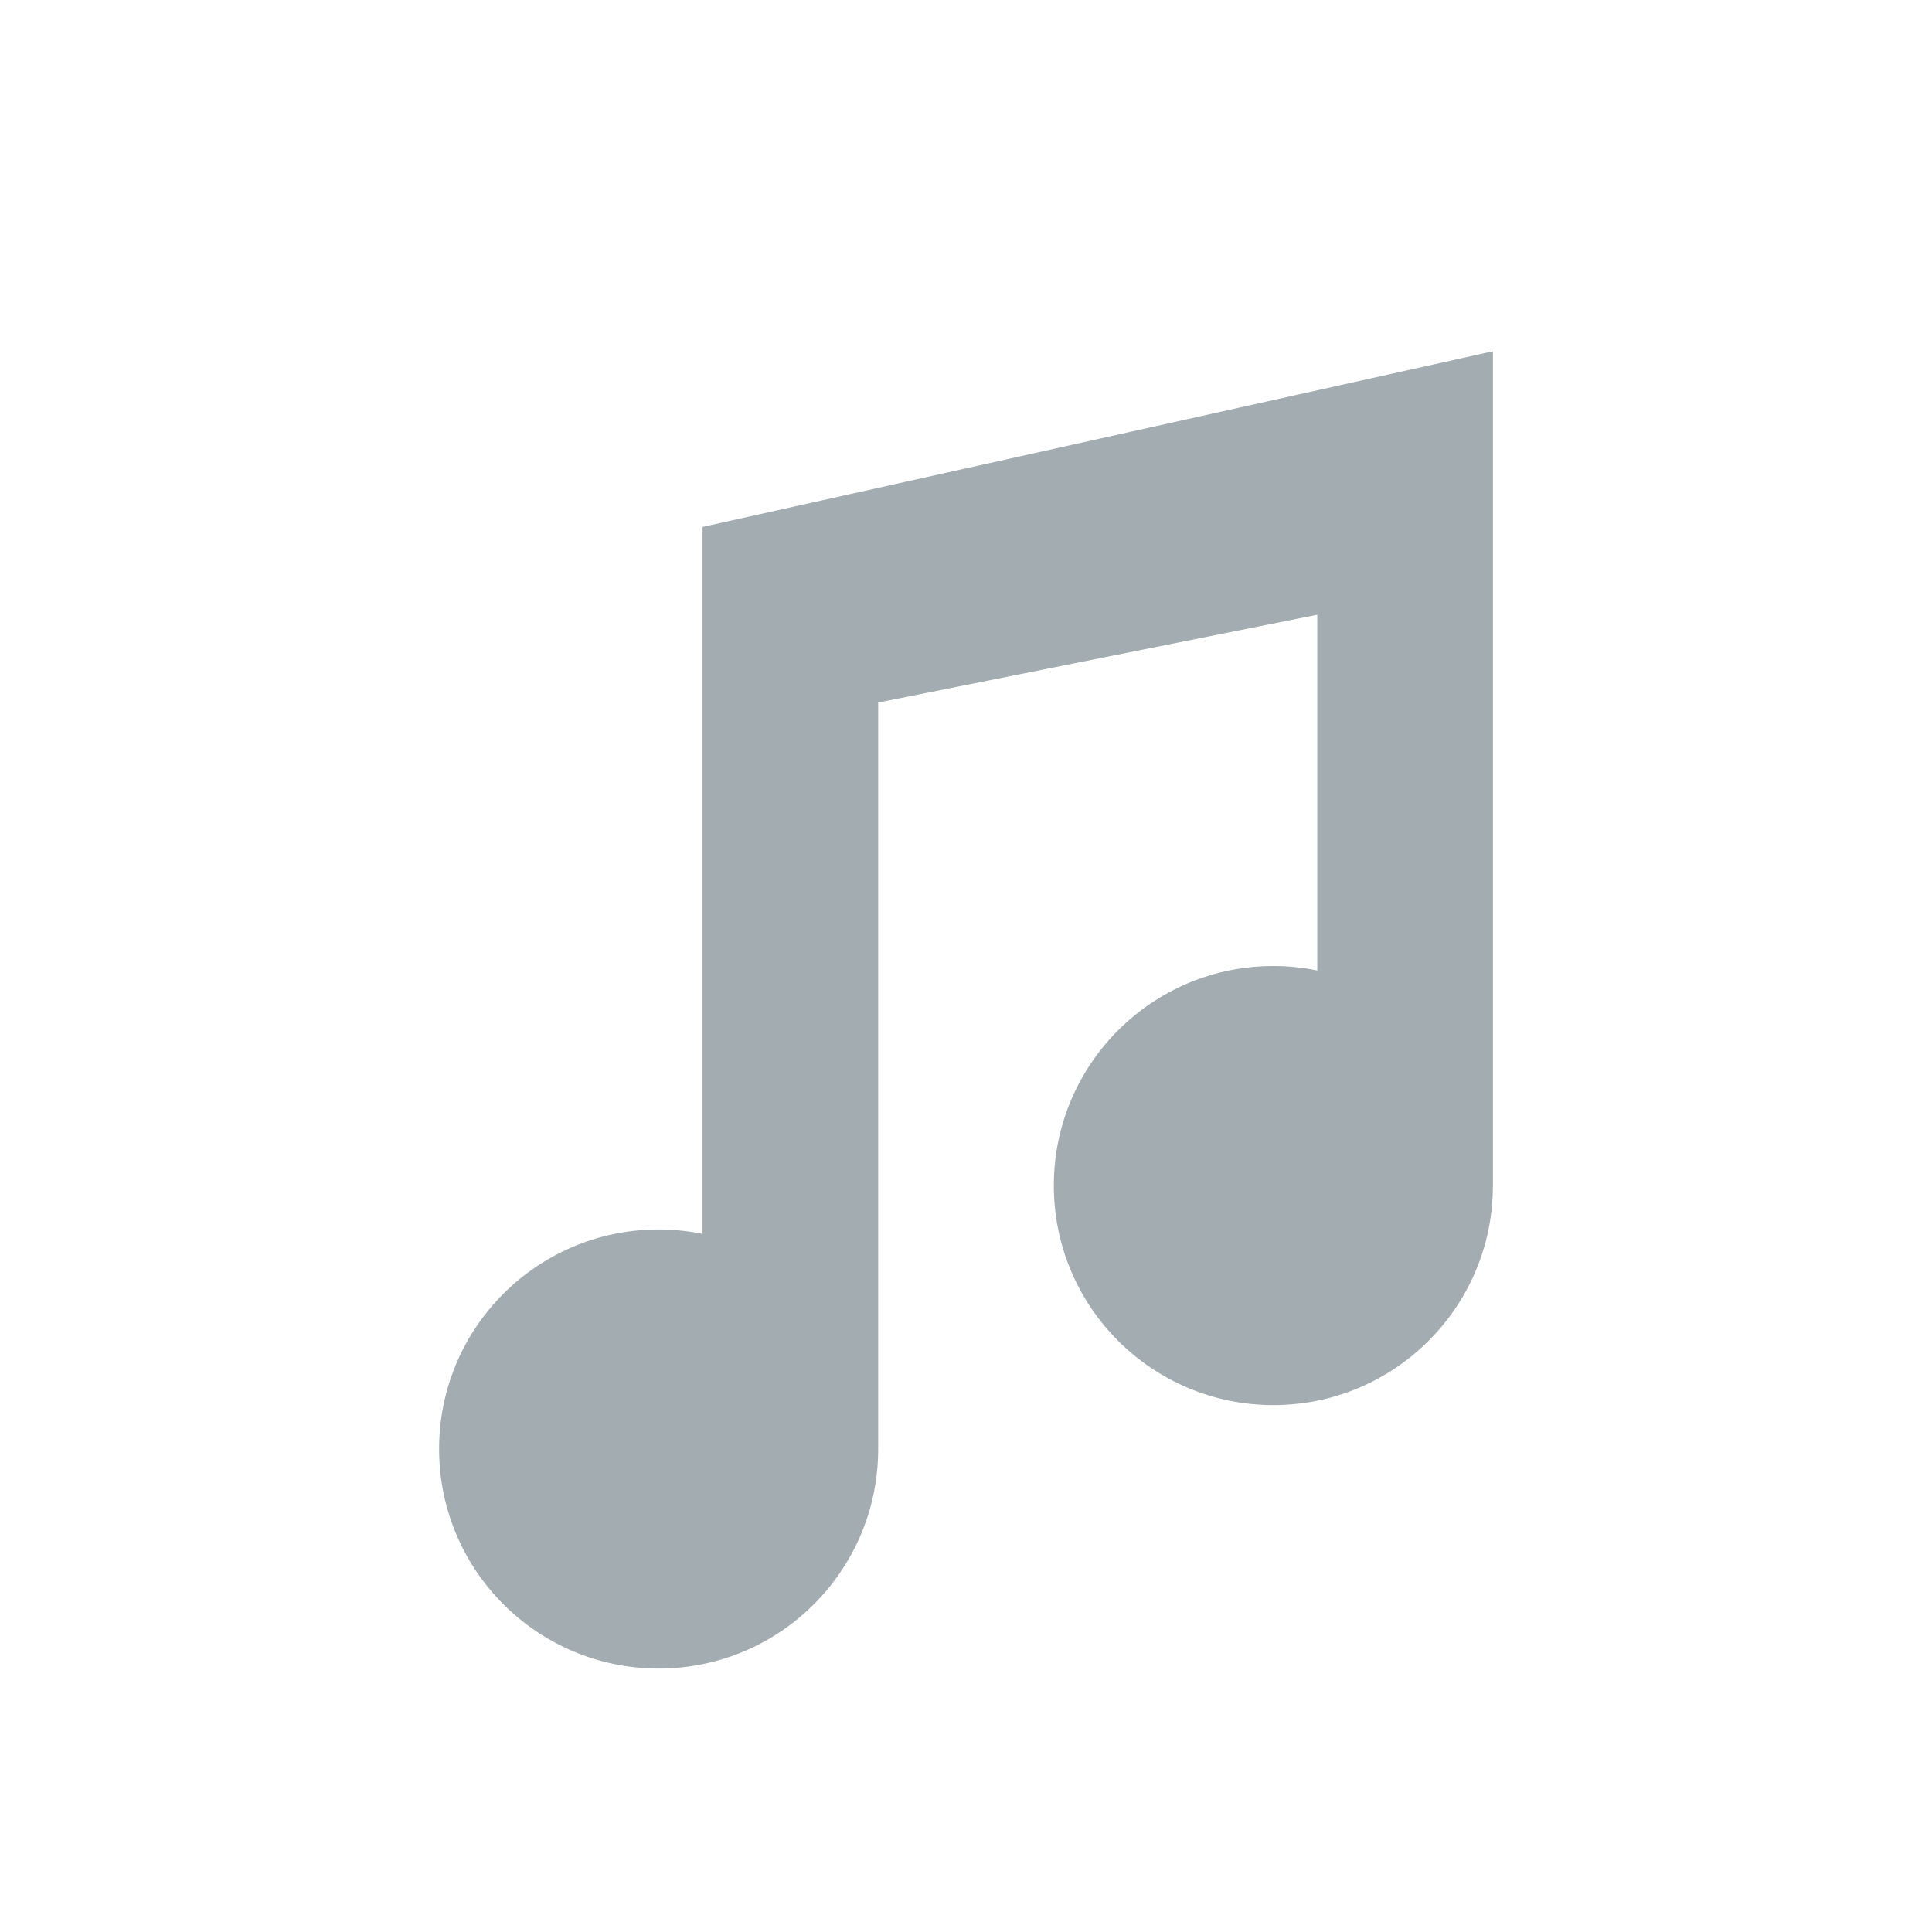
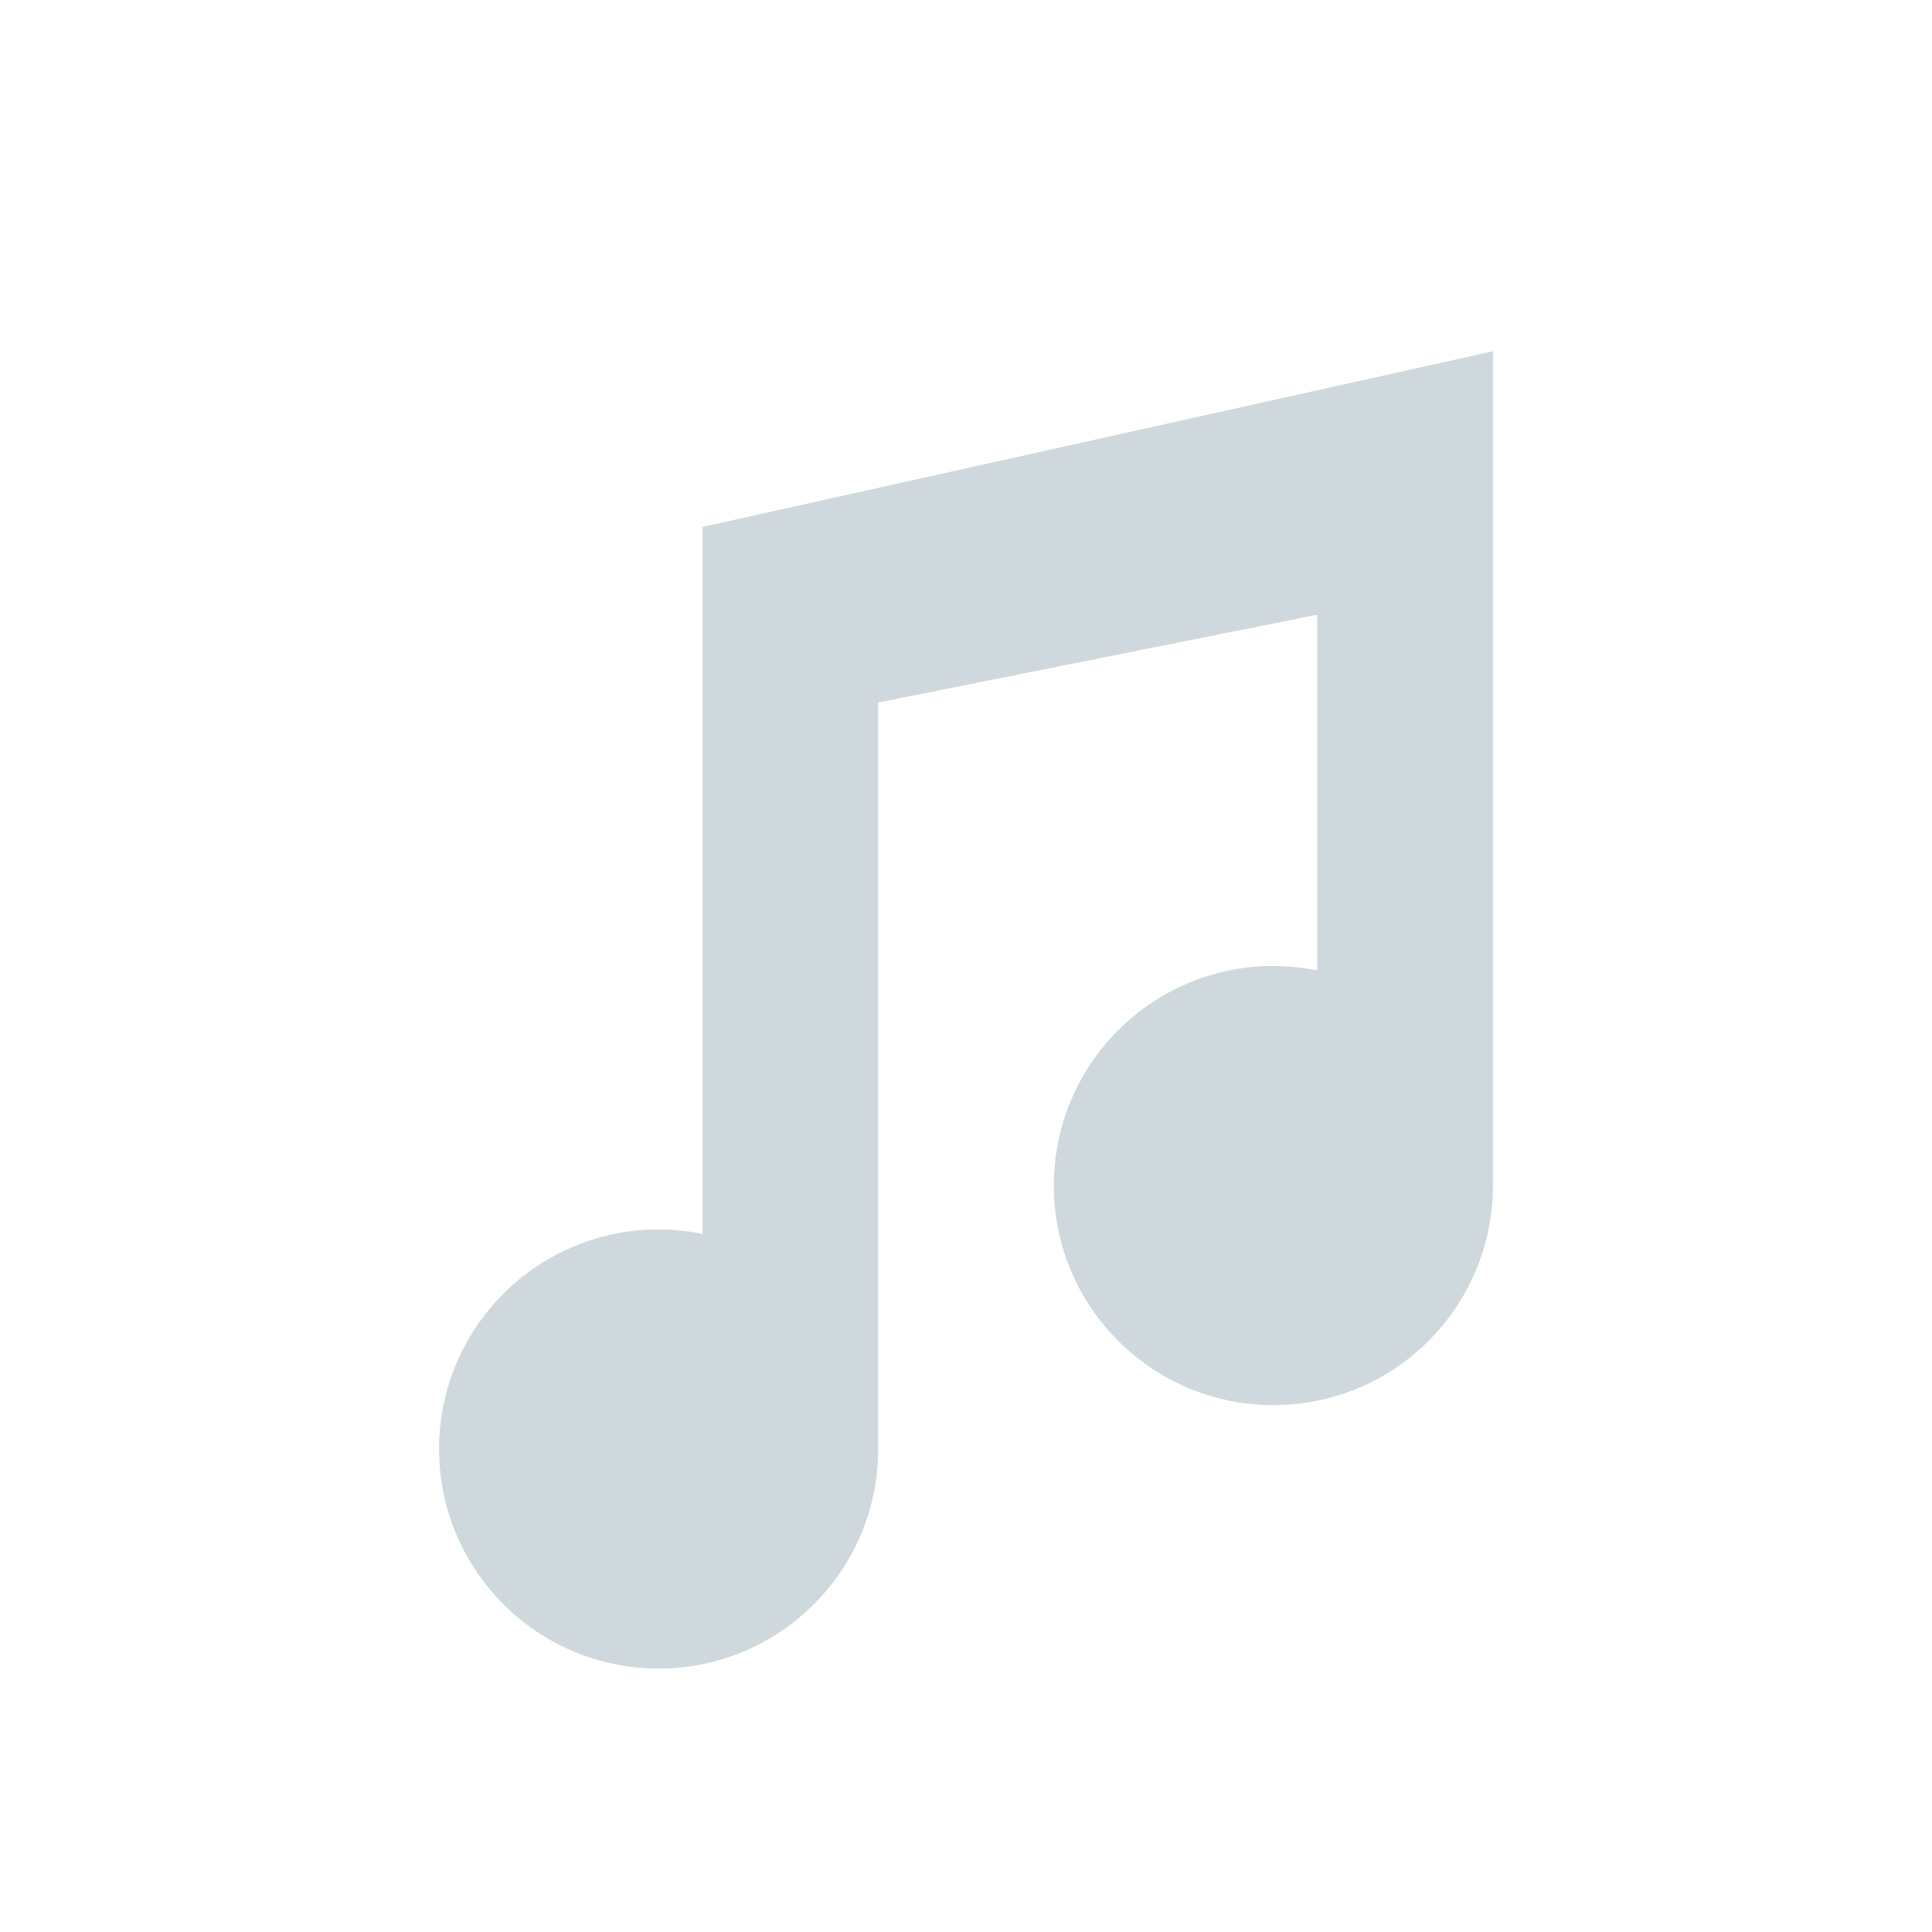
<svg xmlns="http://www.w3.org/2000/svg" id="svg2817" width="22" height="22" version="1">
  <g id="juk">
    <rect id="rect4552" style="opacity:0.001;fill:#000000;fill-opacity:1;stroke:none;stroke-width:1;stroke-linecap:round;stroke-linejoin:round;stroke-miterlimit:4;stroke-dasharray:none;stroke-opacity:1" width="22" height="22" x="0" y="0" />
    <g id="g4560" transform="translate(0,7)">
-       <path id="path4351" style="opacity:1;fill:#a3acb1;fill-opacity:1;stroke:none;stroke-width:3;stroke-linecap:round;stroke-linejoin:round;stroke-miterlimit:4;stroke-dasharray:none;stroke-opacity:1" d="M 8,-1 8,1 8,7.051 C 7.835,7.017 7.668,7 7.5,7 6.119,7 5,8.119 5,9.5 5,10.881 6.119,12 7.5,12 8.881,12 10,10.881 10,9.5 L 10,1 15,0 15,4.051 C 14.835,4.017 14.668,4 14.5,4 13.119,4 12,5.119 12,6.5 12,7.881 13.119,9 14.5,9 15.881,9 17,7.881 17,6.5 L 17,0 17,-3 Z" />
+       <path id="path4351" style="opacity:1;fill:#cfd8dc;fill-opacity:1;stroke:none;stroke-width:3;stroke-linecap:round;stroke-linejoin:round;stroke-miterlimit:4;stroke-dasharray:none;stroke-opacity:1" d="M 8,-1 8,1 8,7.051 C 7.835,7.017 7.668,7 7.5,7 6.119,7 5,8.119 5,9.5 5,10.881 6.119,12 7.5,12 8.881,12 10,10.881 10,9.5 L 10,1 15,0 15,4.051 C 14.835,4.017 14.668,4 14.5,4 13.119,4 12,5.119 12,6.5 12,7.881 13.119,9 14.5,9 15.881,9 17,7.881 17,6.5 L 17,0 17,-3 Z" />
    </g>
  </g>
</svg>
